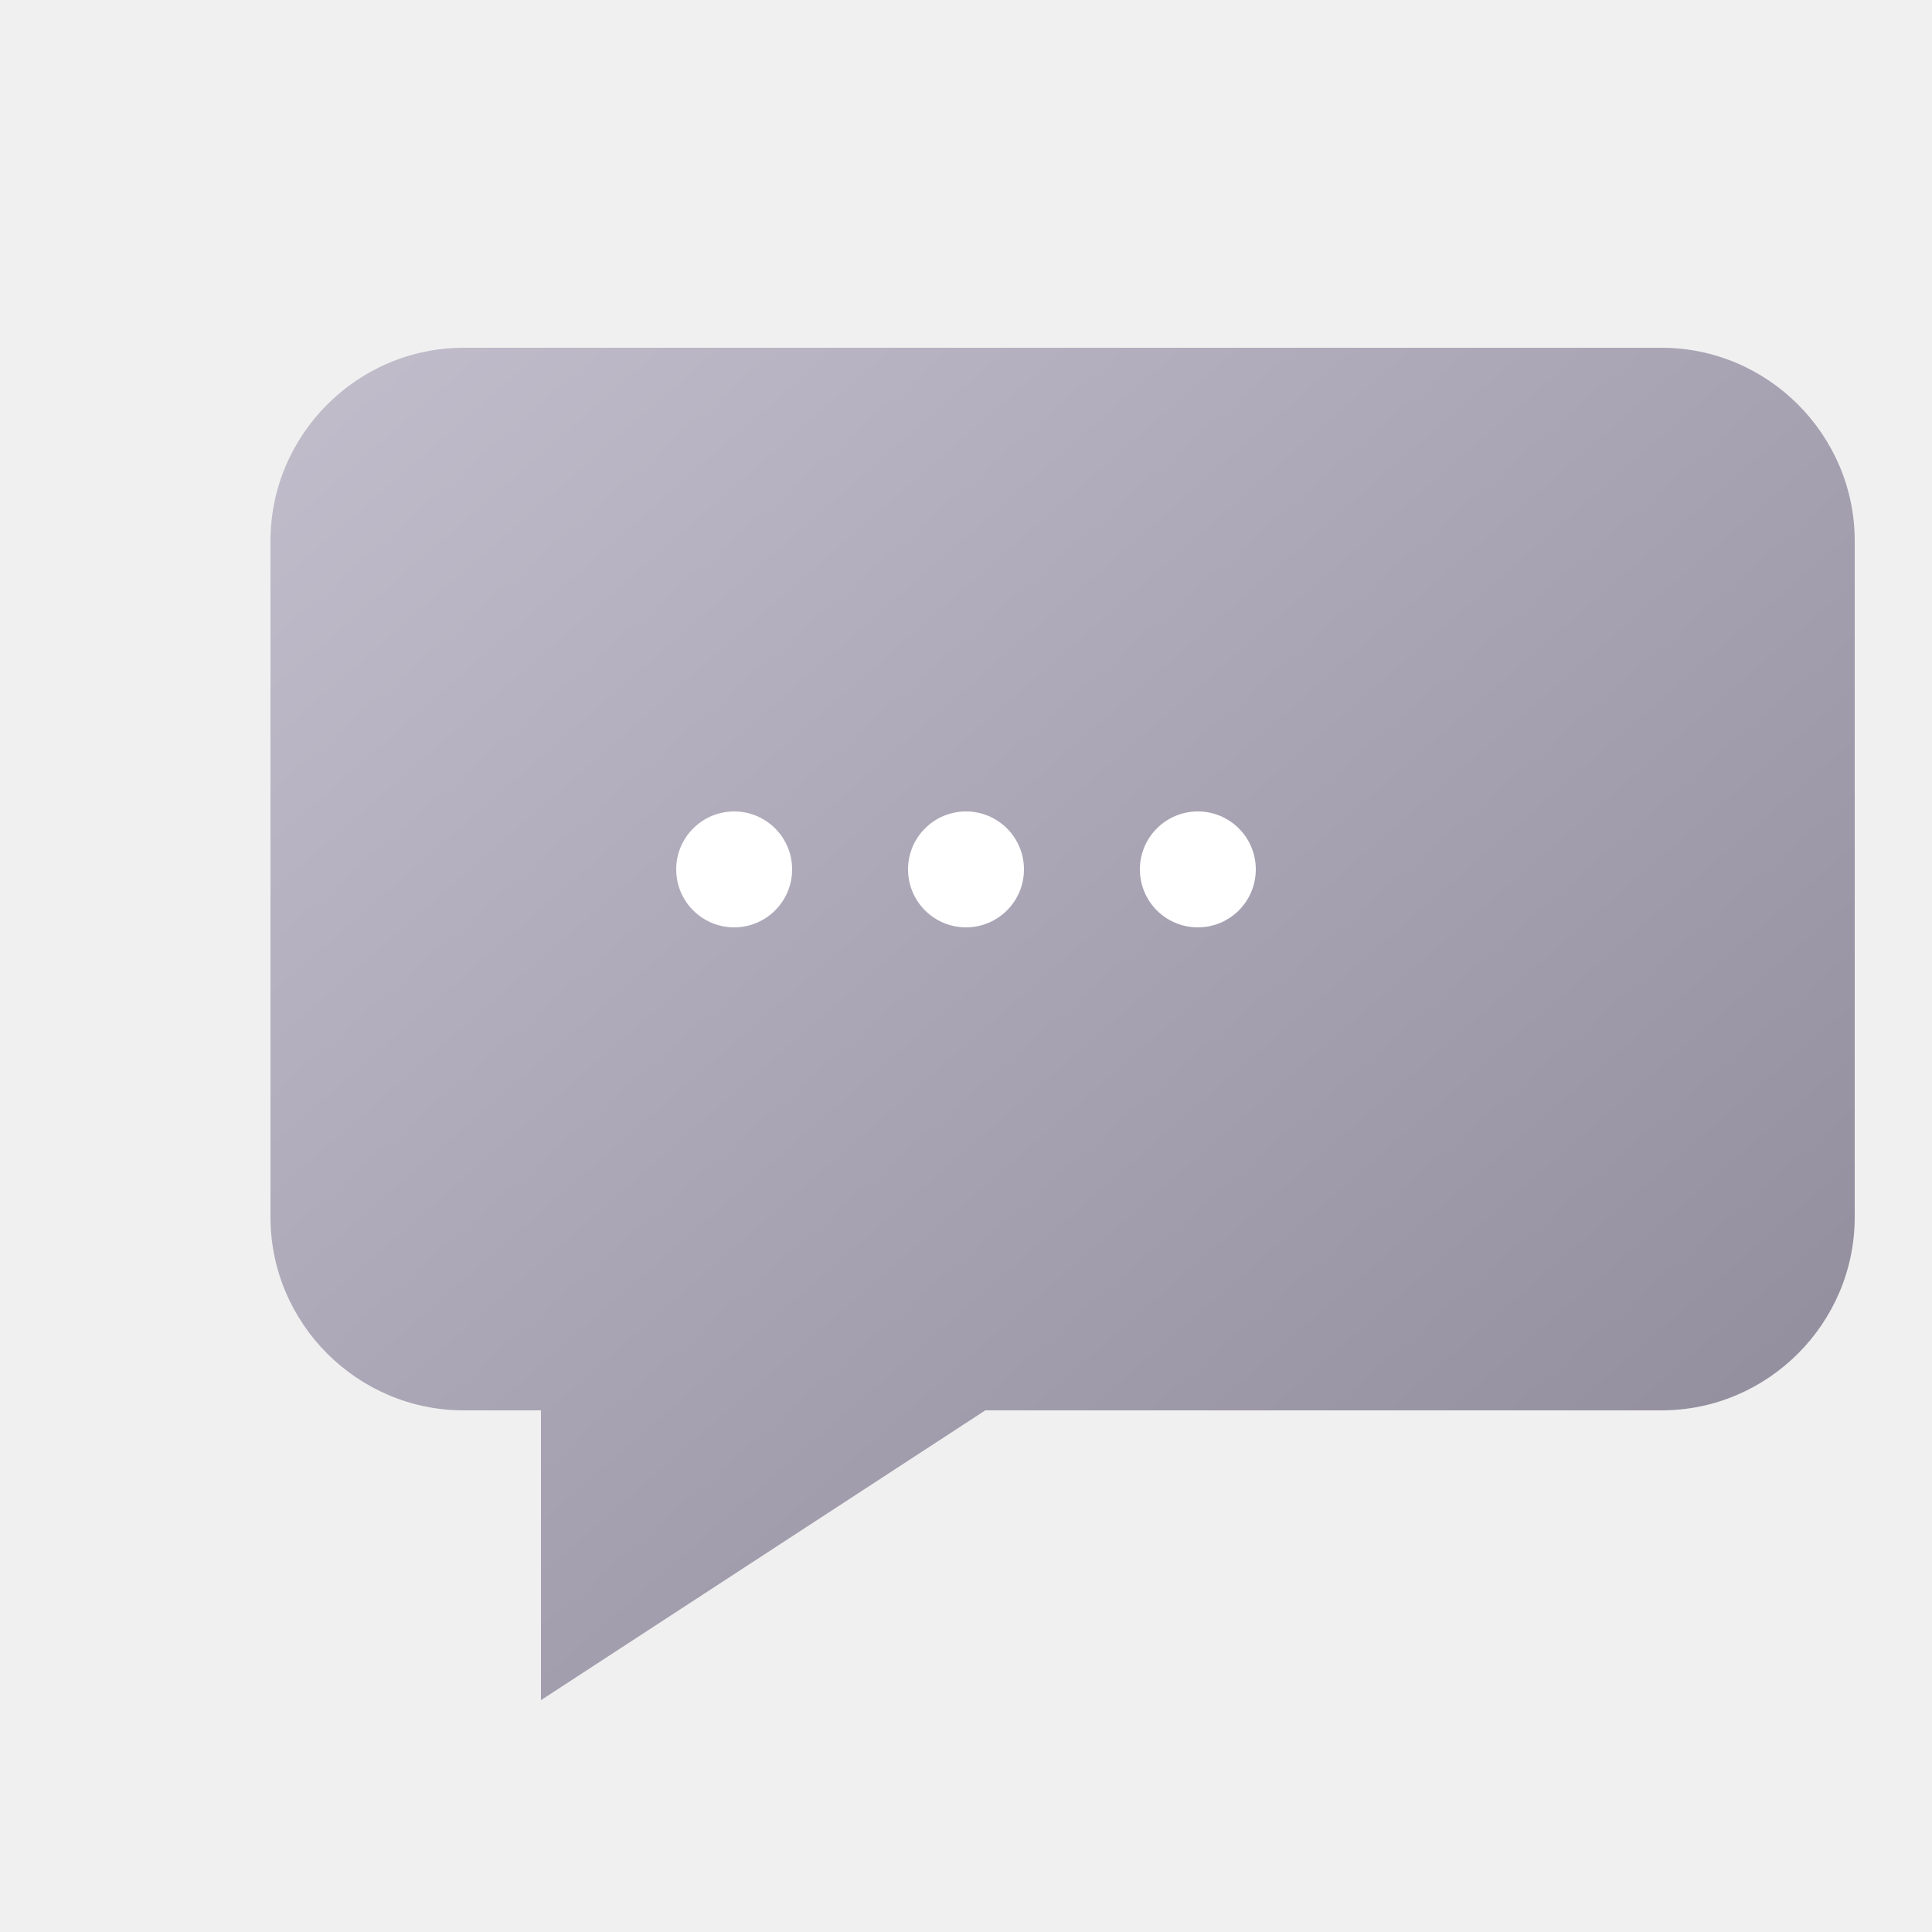
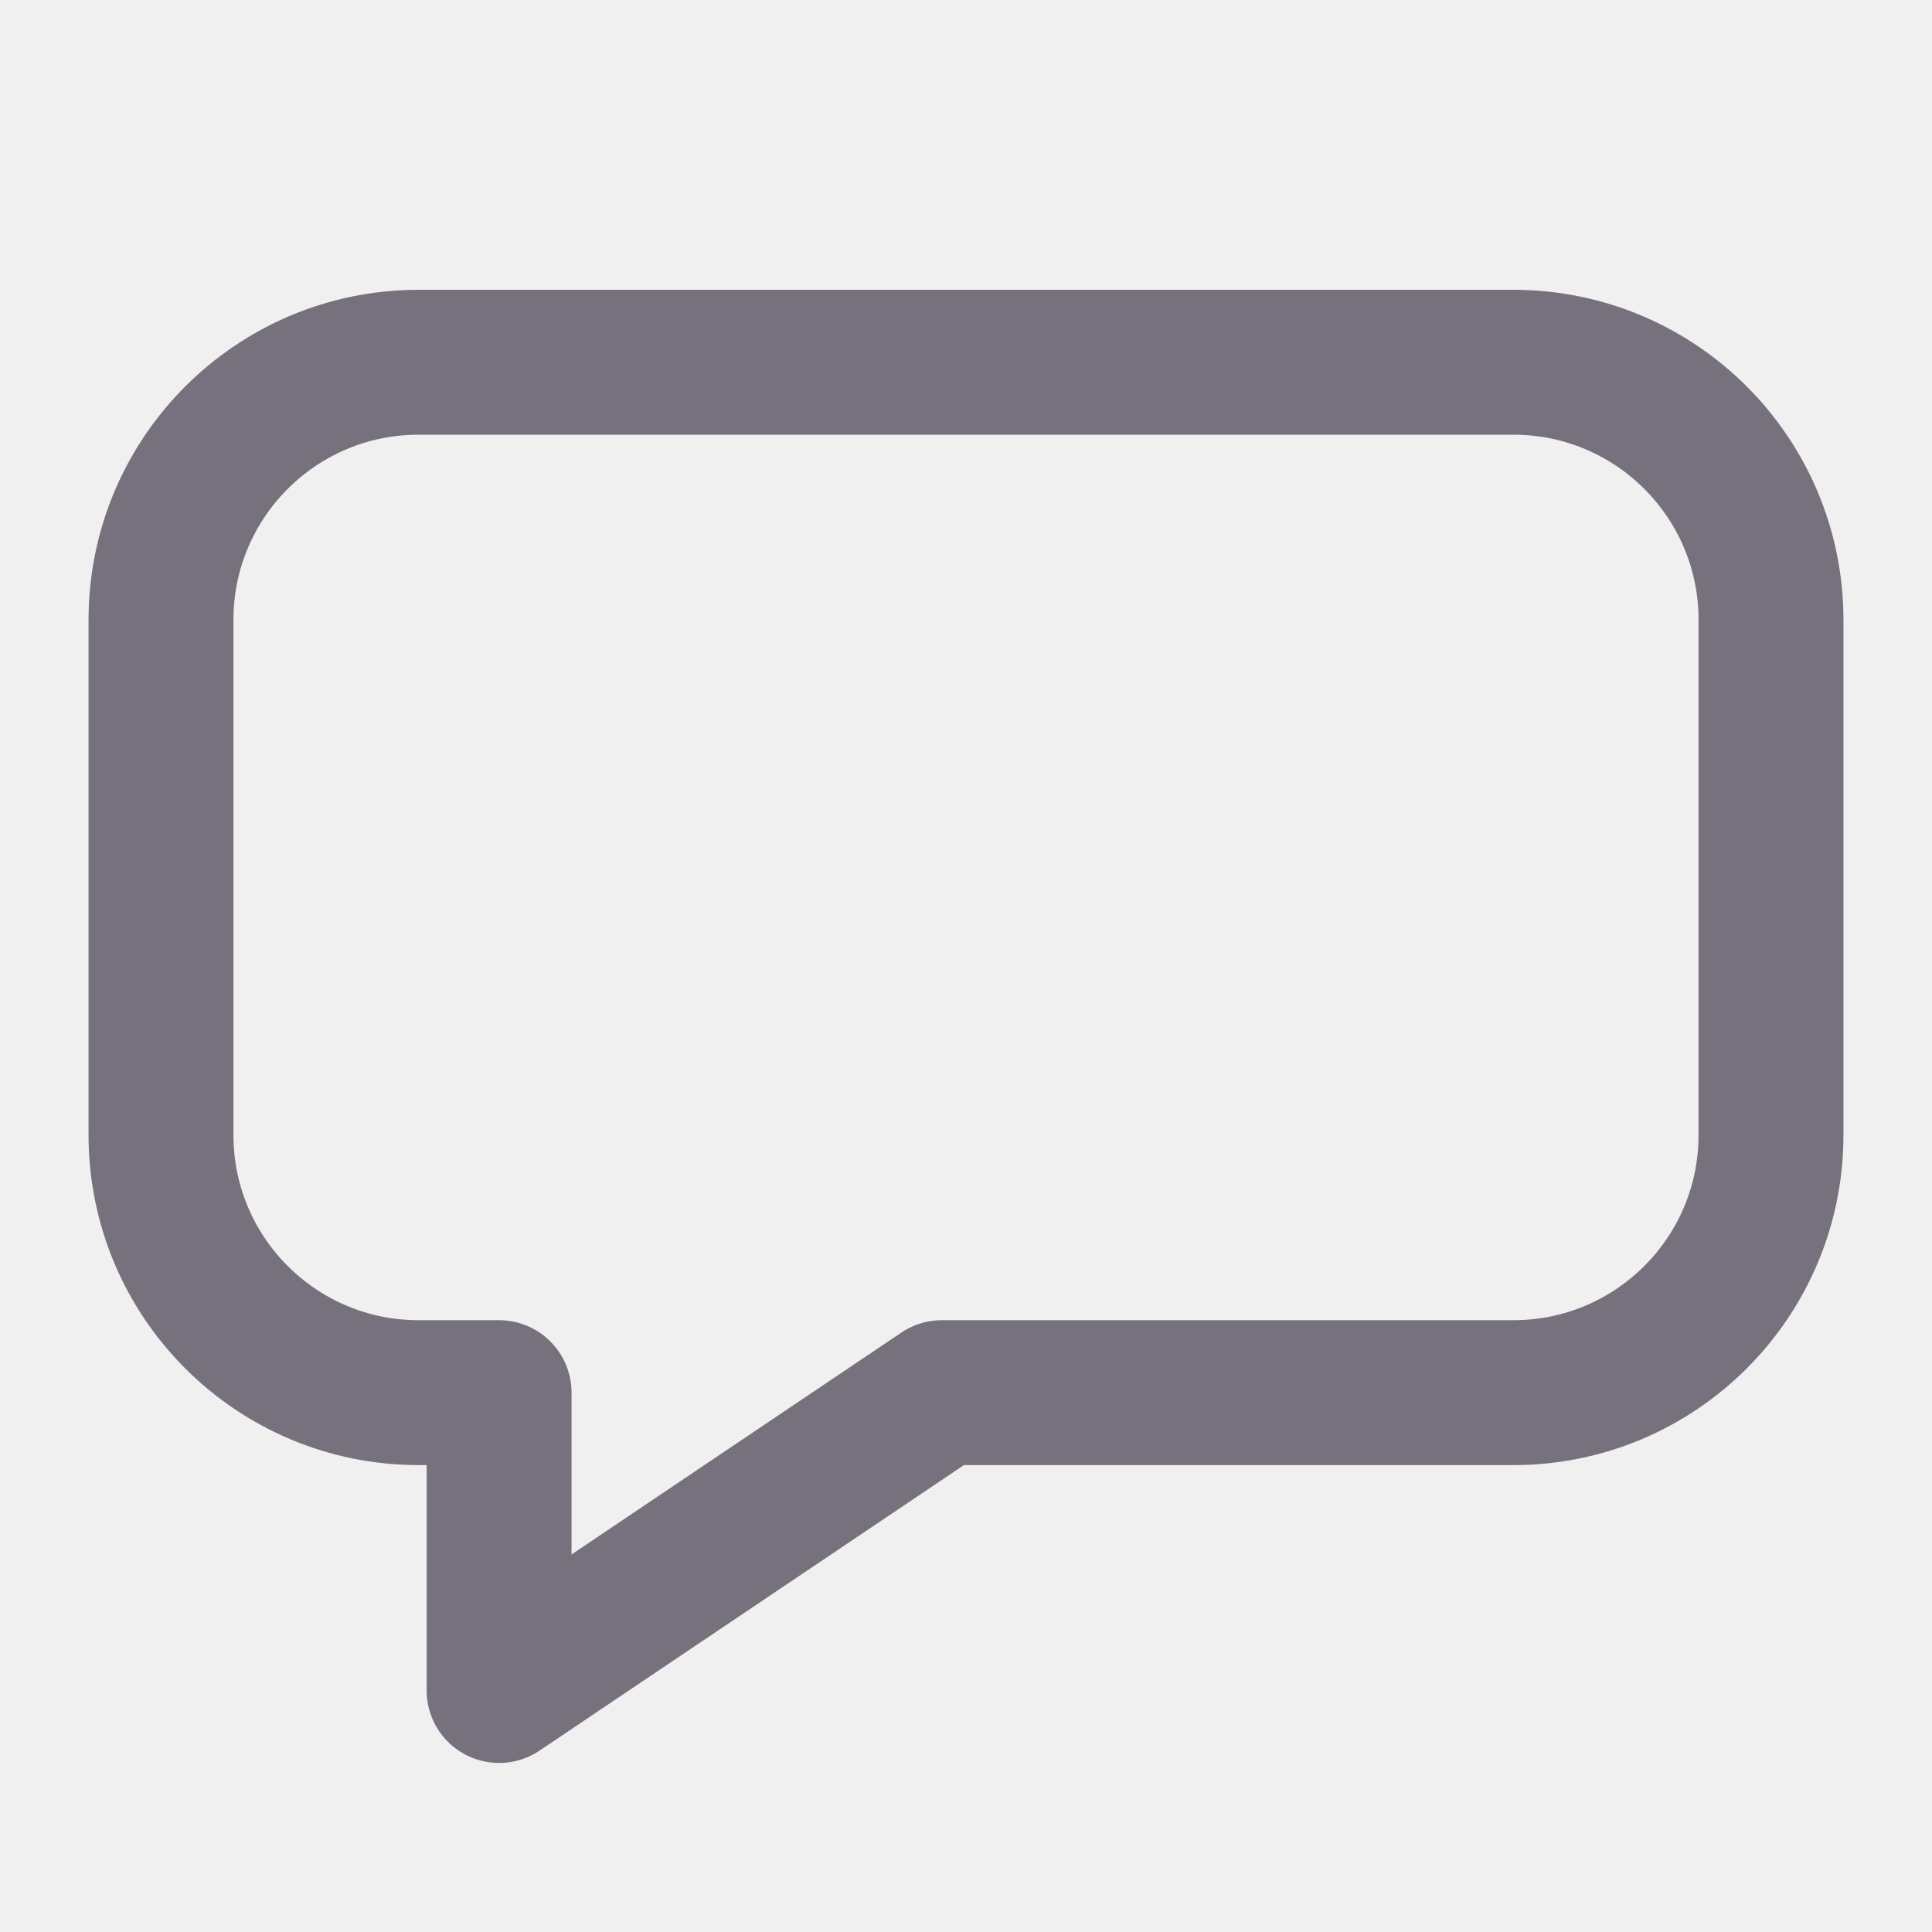
- <svg xmlns="http://www.w3.org/2000/svg" viewBox="0 0 100 100">
-   <defs>
-     <linearGradient id="g" x1="15" y1="10" x2="85" y2="90" gradientUnits="userSpaceOnUse">
-       <stop stop-color="#C4C0CE" />
-       <stop offset=".5" stop-color="#A9A5B5" />
-       <stop offset="1" stop-color="#8F8B9B" />
-     </linearGradient>
-   </defs>
-   <path d="M14 18h72c5.5 0 10 4.5 10 10v35c0 5.5-4.5 10-10 10H51L28 88V73H24c-5.5 0-10-4.5-10-10V28c0-5.5 4.5-10 10-10Z" fill="url(#g)" />
-   <circle cx="38" cy="45" r="3" fill="#fff" />
-   <circle cx="50" cy="45" r="3" fill="#fff" />
-   <circle cx="62" cy="45" r="3" fill="#fff" />
+ <svg xmlns="http://www.w3.org/2000/svg" viewBox="0 0 24 24">
+   <path d="M5.2 4.5h13.6A3.2 3.2 0 0 1 22 7.7v6.4a3.2 3.2 0 0 1-3.2 3.2h-7.1L6.2 21v-3.7h-1A3.2 3.2 0 0 1 2 14.1V7.7a3.2 3.2 0 0 1 3.2-3.2Z" fill="none" stroke="#77717D" stroke-width="1.8" stroke-linejoin="round" />
</svg>
